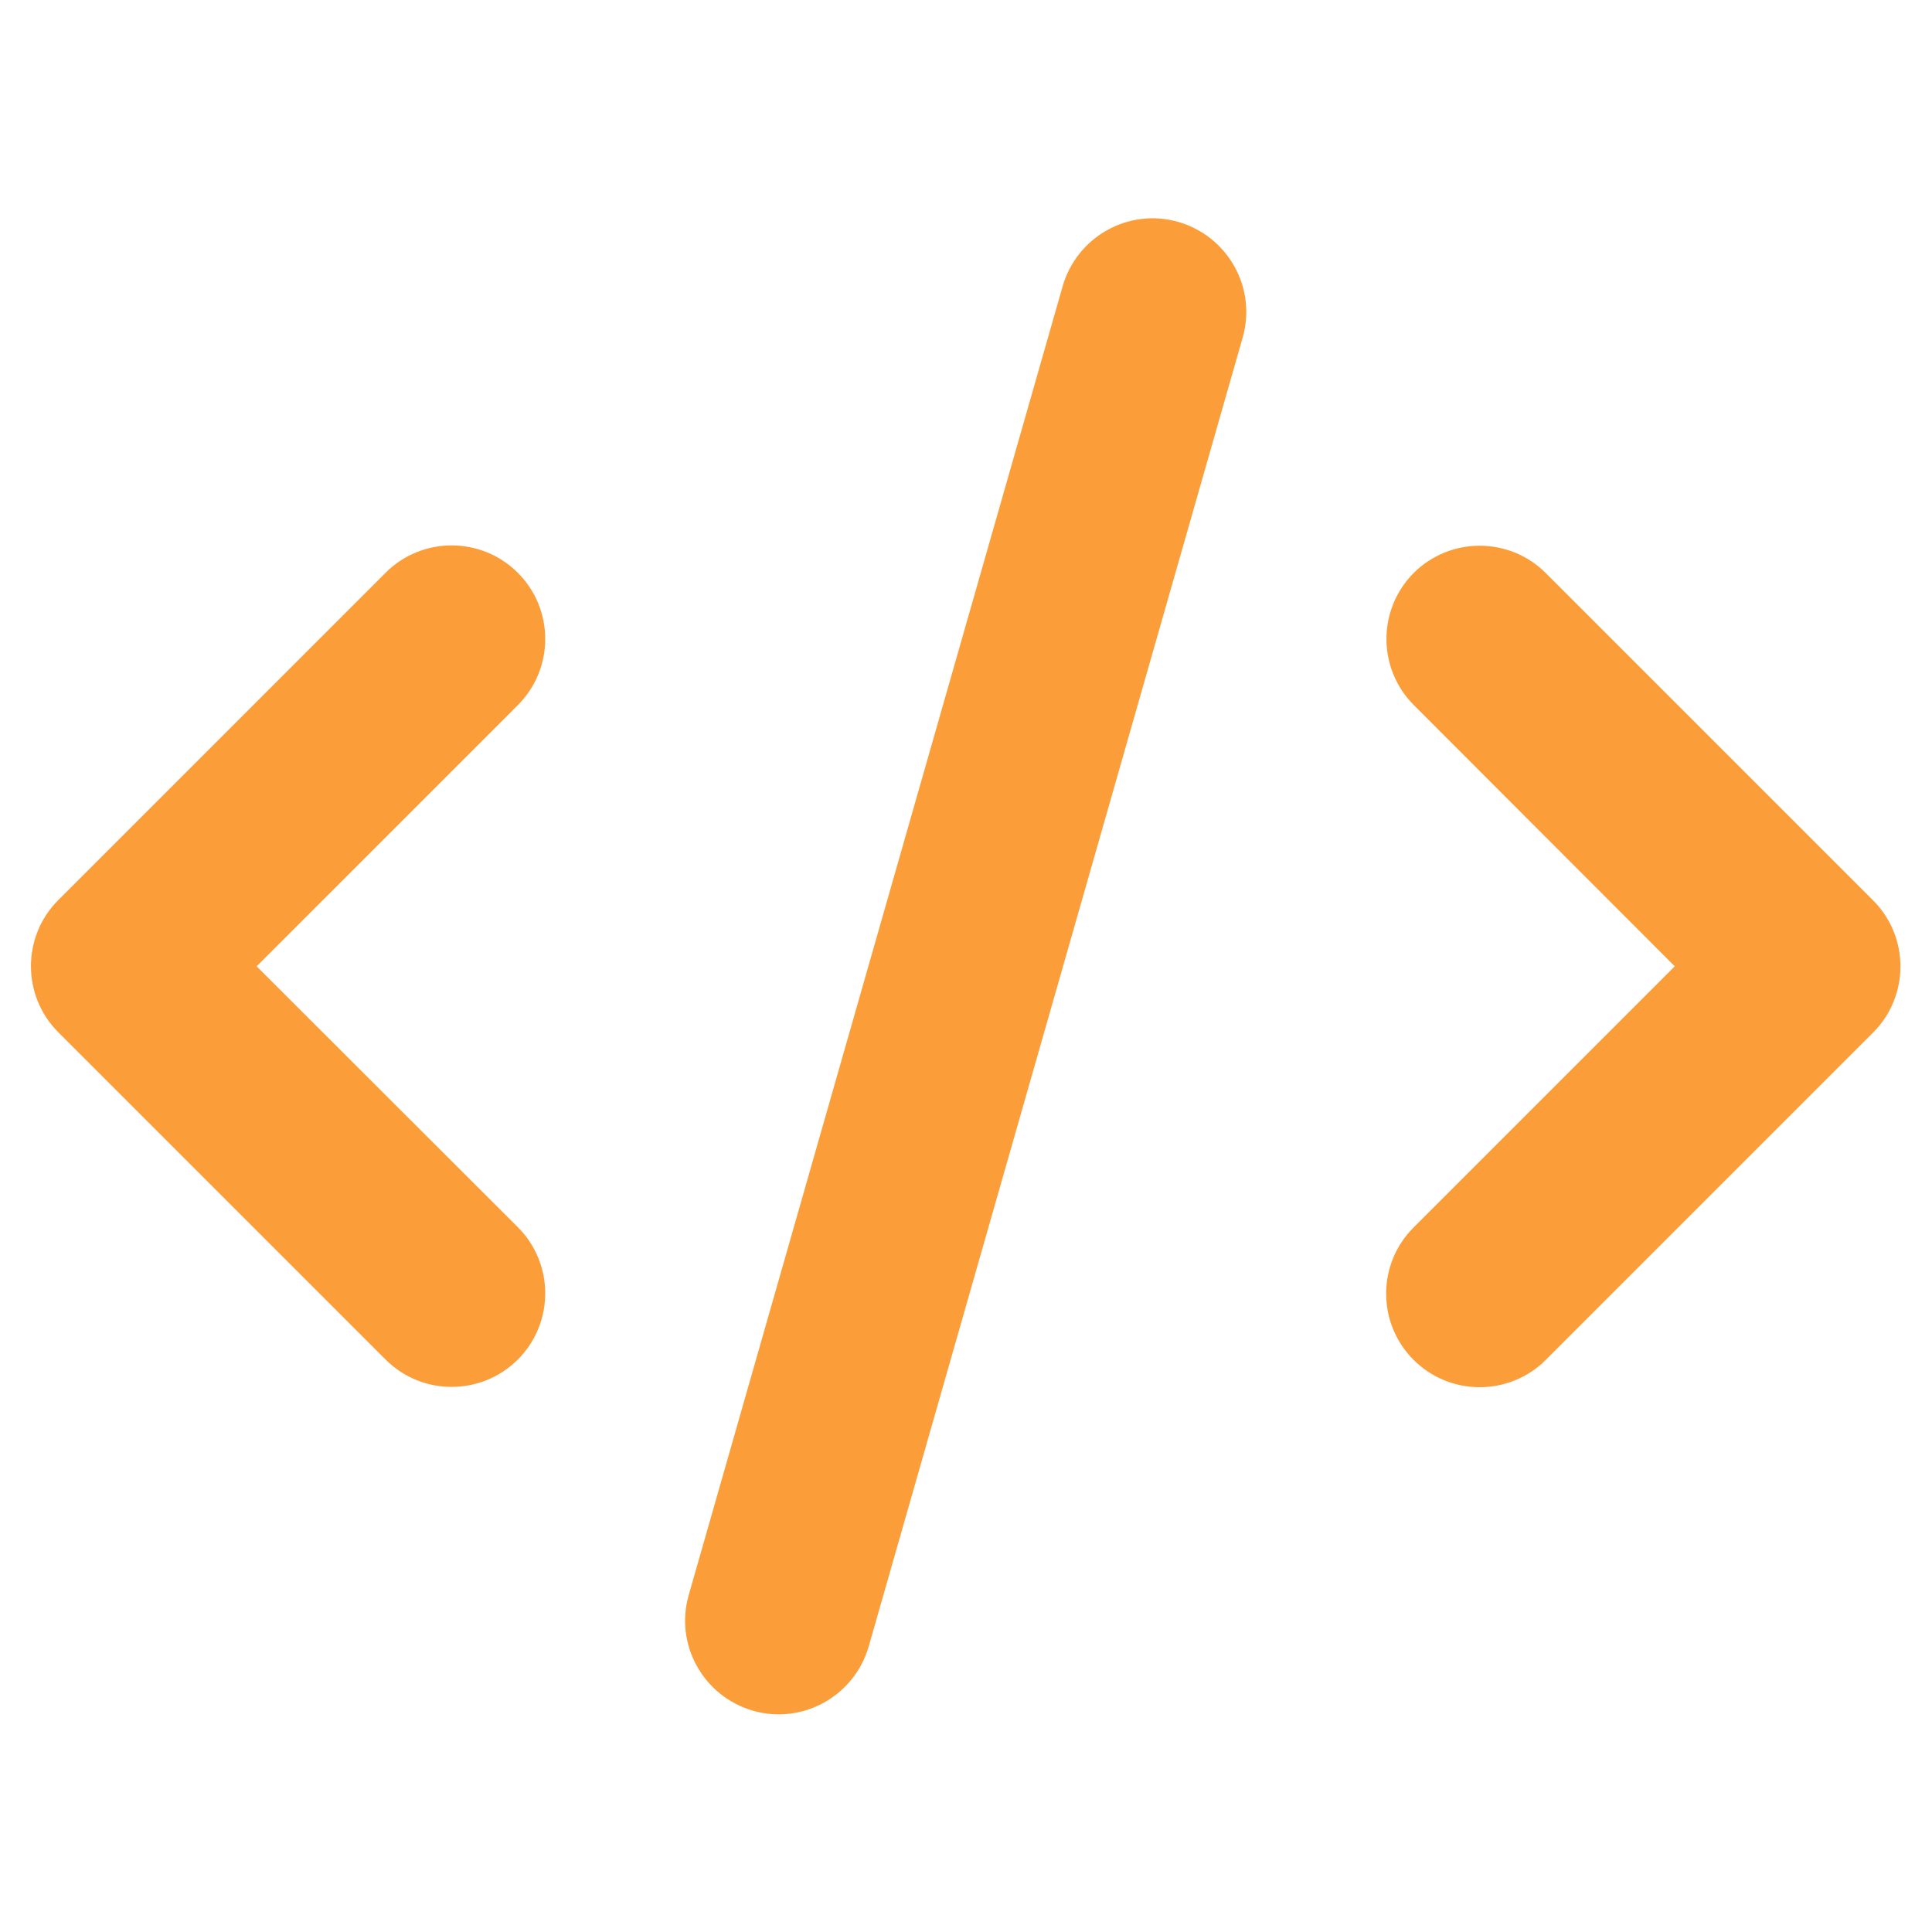
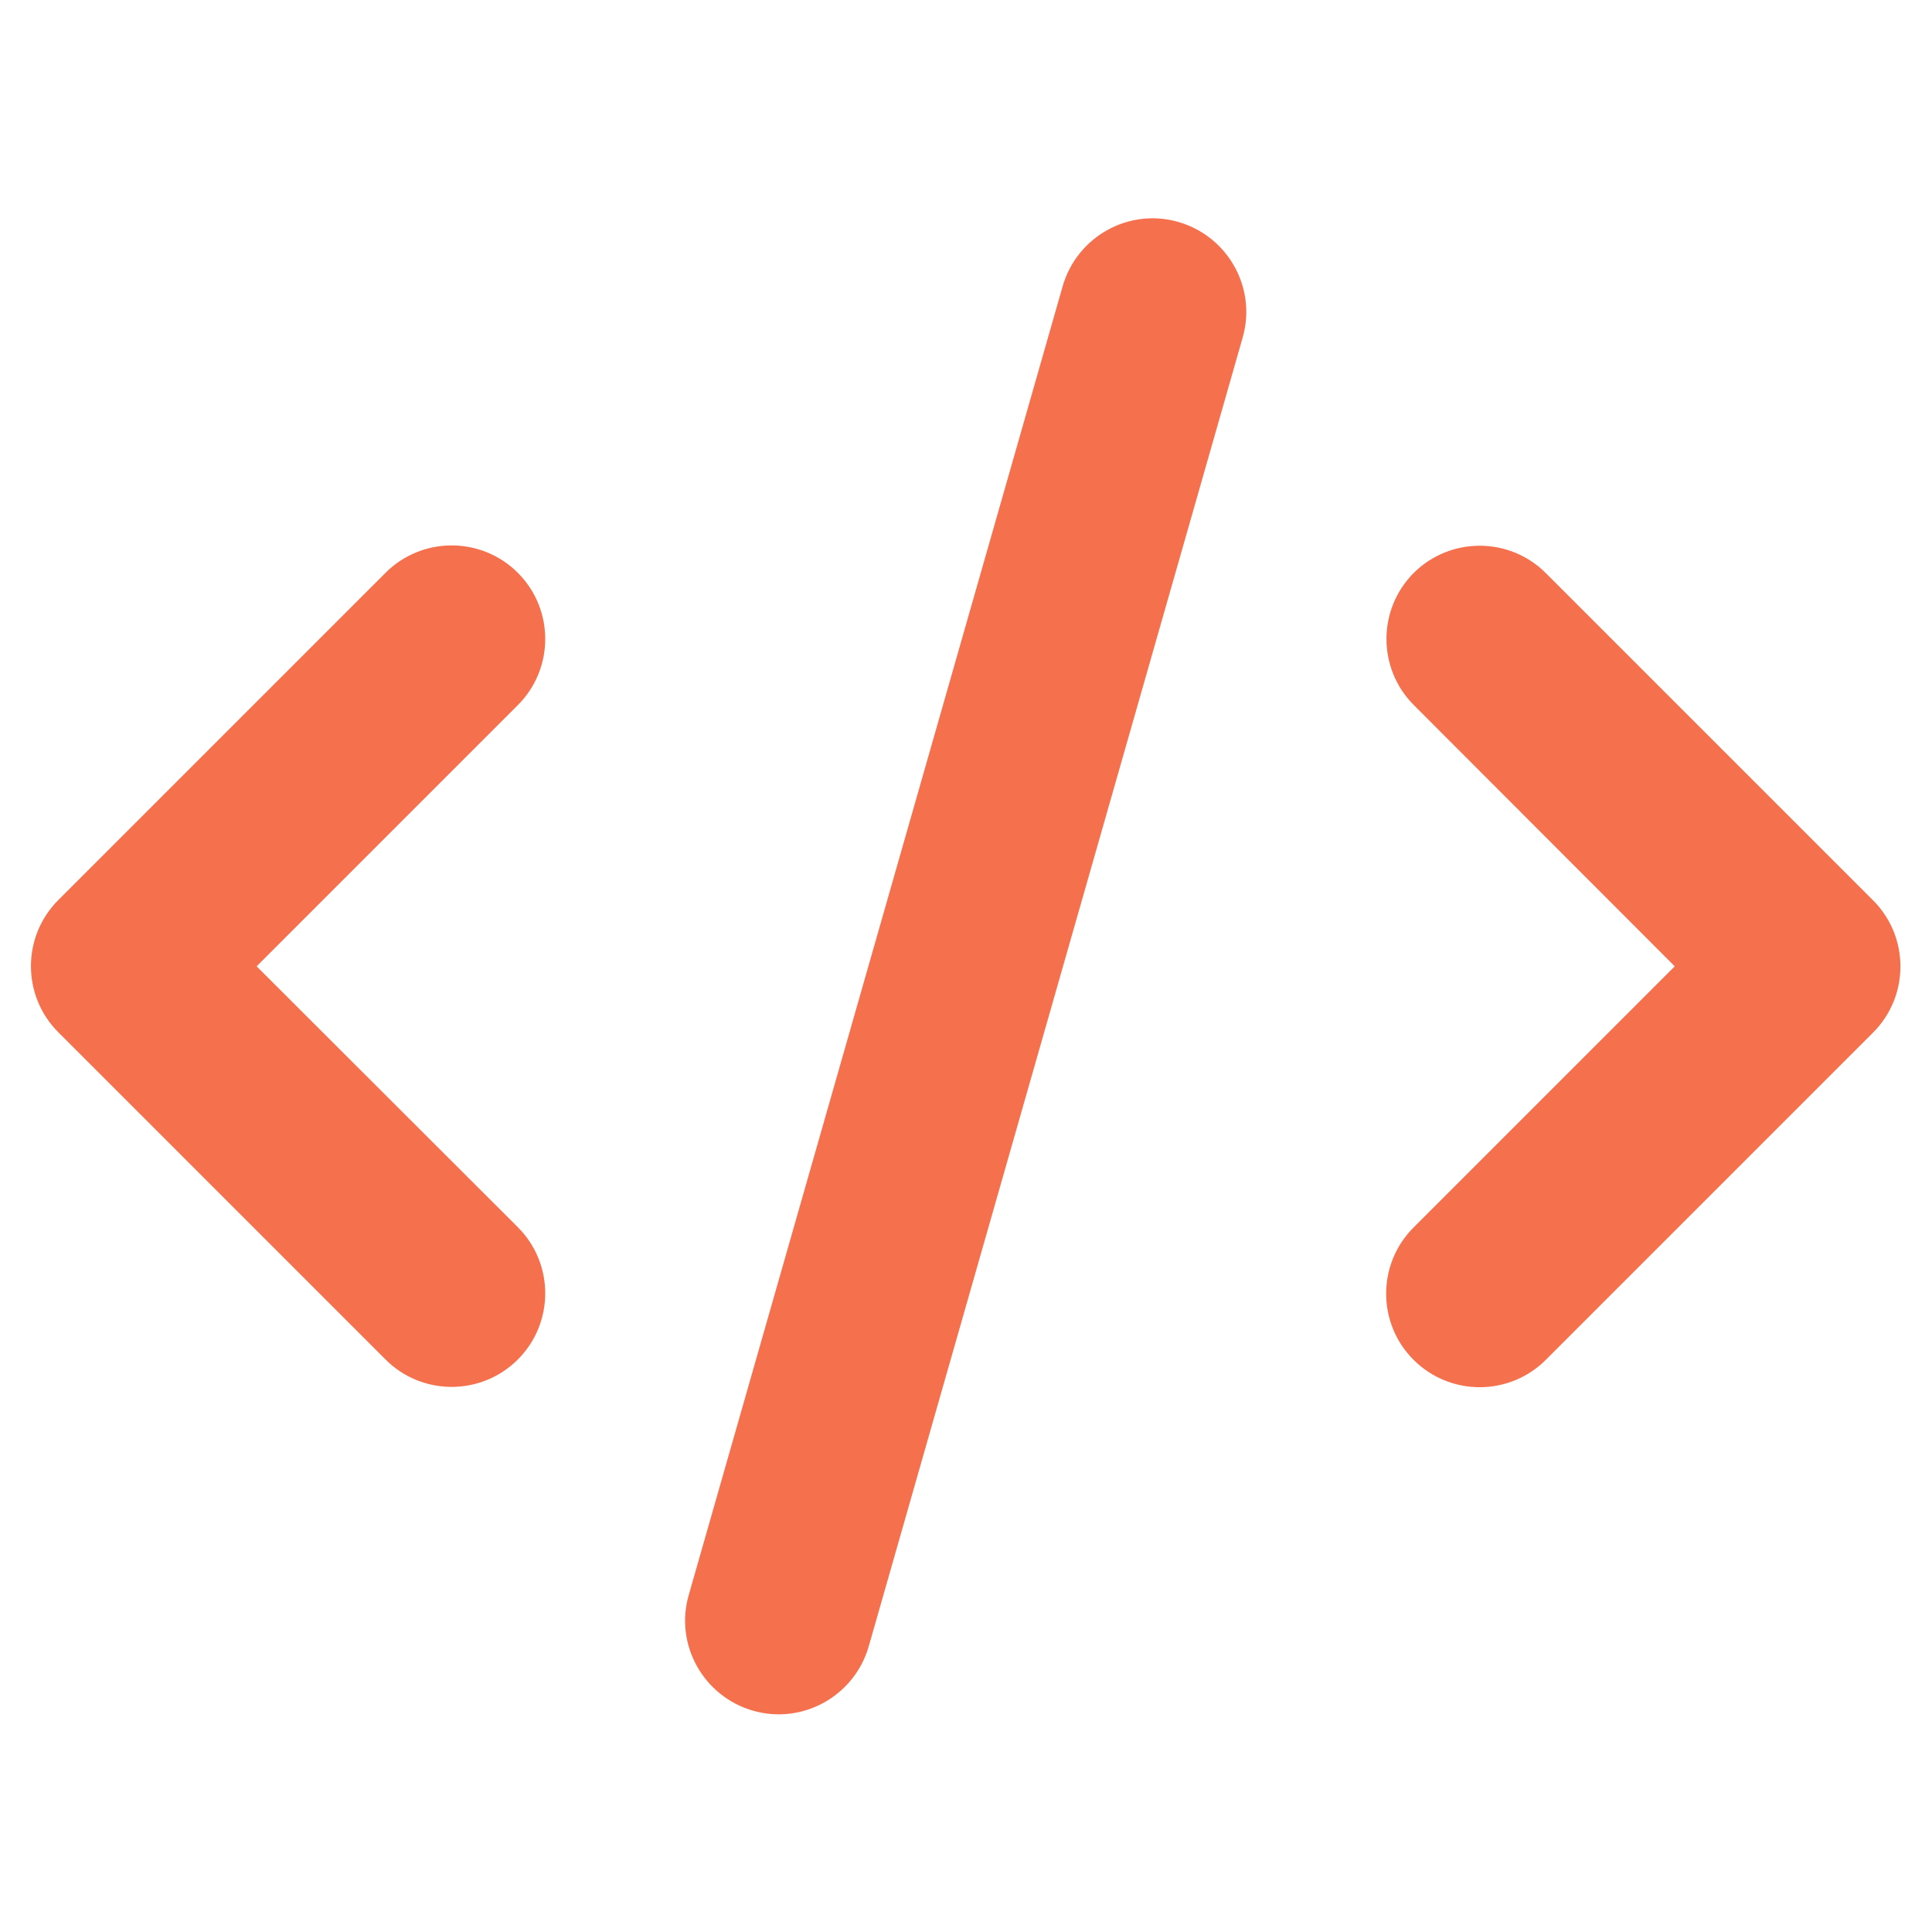
<svg xmlns="http://www.w3.org/2000/svg" width="31" height="31" viewBox="0 0 31 31" fill="none">
-   <path d="M18.907 3.561C18.11 3.332 17.281 3.796 17.051 4.592L11.051 25.593C10.822 26.389 11.286 27.219 12.082 27.449C12.879 27.678 13.709 27.214 13.939 26.418L19.939 5.417C20.168 4.621 19.704 3.791 18.907 3.561ZM22.686 9.191C22.1 9.777 22.1 10.728 22.686 11.314L26.872 15.505L22.681 19.696C22.095 20.282 22.095 21.233 22.681 21.819C23.267 22.405 24.218 22.405 24.804 21.819L30.054 16.569C30.64 15.983 30.64 15.031 30.054 14.446L24.804 9.196C24.218 8.61 23.267 8.61 22.681 9.196L22.686 9.191ZM8.309 9.191C7.723 8.605 6.771 8.605 6.186 9.191L0.936 14.441C0.35 15.027 0.35 15.978 0.936 16.564L6.186 21.814C6.771 22.4 7.723 22.4 8.309 21.814C8.895 21.228 8.895 20.277 8.309 19.691L4.118 15.505L8.309 11.314C8.895 10.728 8.895 9.777 8.309 9.191Z" fill="#FB9E3A" />
+   <path d="M18.907 3.561C18.11 3.332 17.281 3.796 17.051 4.592L11.051 25.593C10.822 26.389 11.286 27.219 12.082 27.449C12.879 27.678 13.709 27.214 13.939 26.418L19.939 5.417C20.168 4.621 19.704 3.791 18.907 3.561ZM22.686 9.191C22.1 9.777 22.1 10.728 22.686 11.314L26.872 15.505L22.681 19.696C22.095 20.282 22.095 21.233 22.681 21.819C23.267 22.405 24.218 22.405 24.804 21.819L30.054 16.569C30.64 15.983 30.64 15.031 30.054 14.446L24.804 9.196C24.218 8.61 23.267 8.61 22.681 9.196L22.686 9.191ZM8.309 9.191C7.723 8.605 6.771 8.605 6.186 9.191L0.936 14.441C0.35 15.027 0.35 15.978 0.936 16.564L6.186 21.814C6.771 22.4 7.723 22.4 8.309 21.814C8.895 21.228 8.895 20.277 8.309 19.691L4.118 15.505L8.309 11.314C8.895 10.728 8.895 9.777 8.309 9.191Z" fill="#F5714E" />
</svg>
